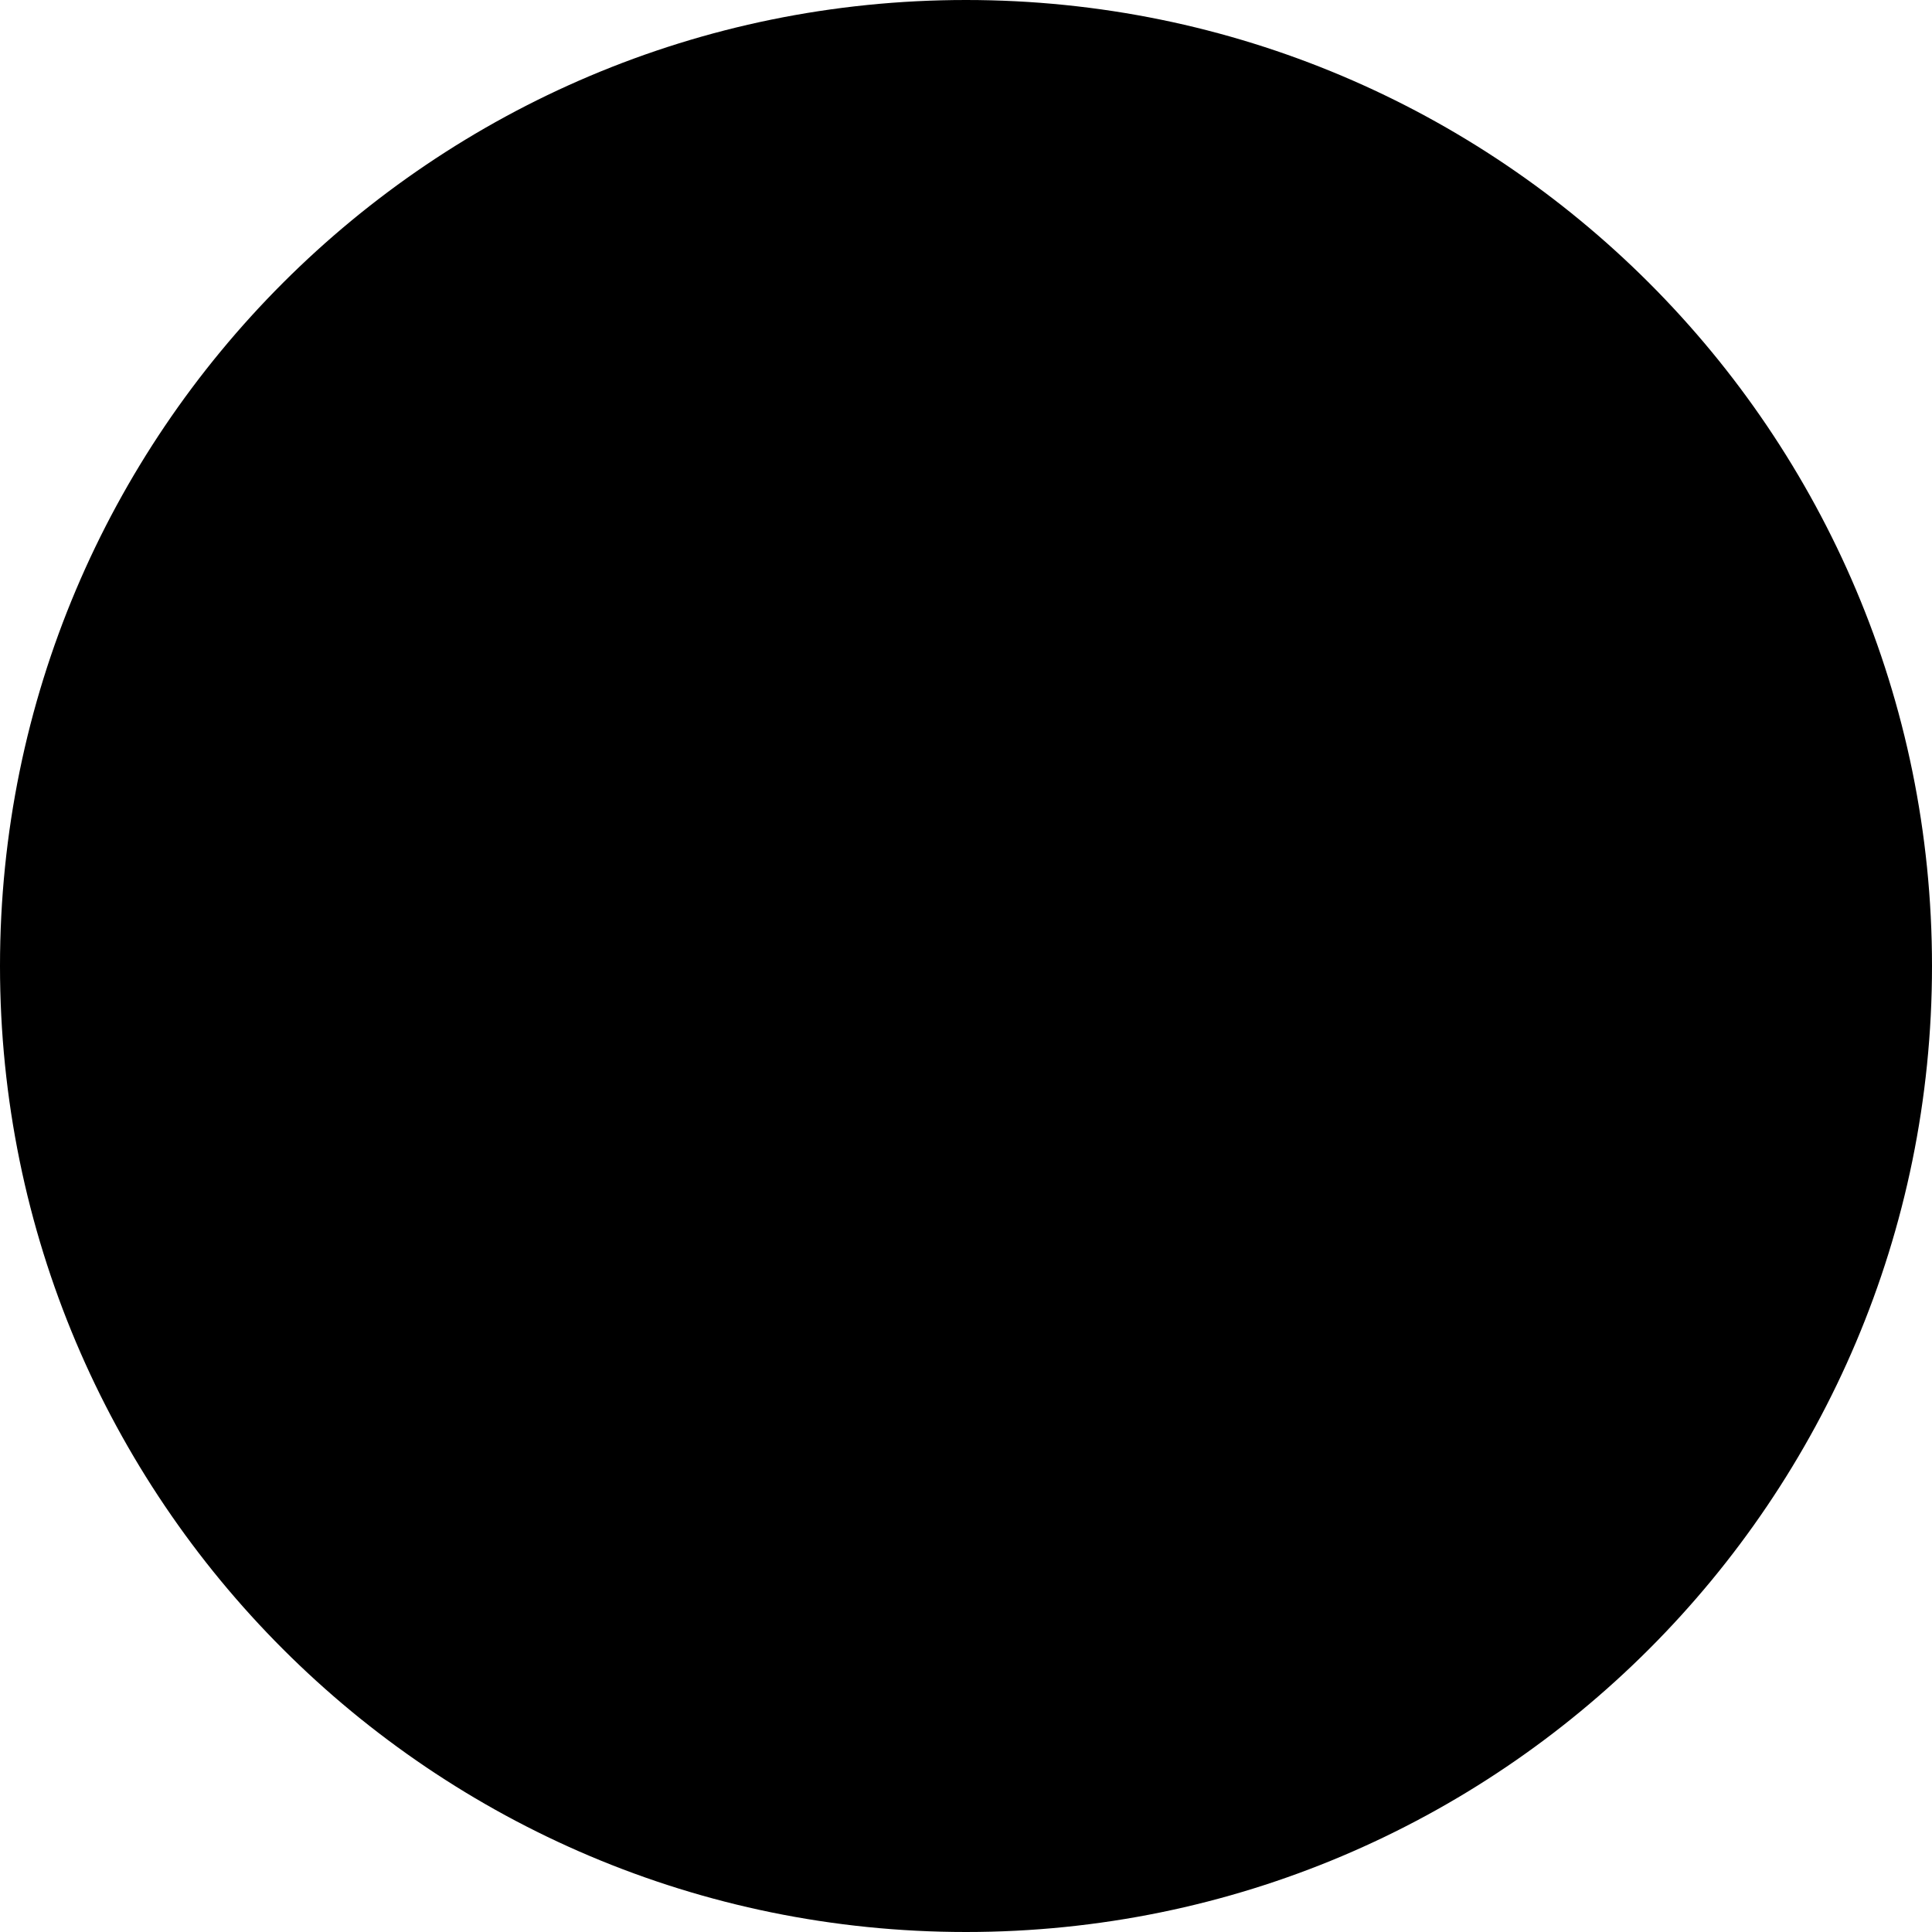
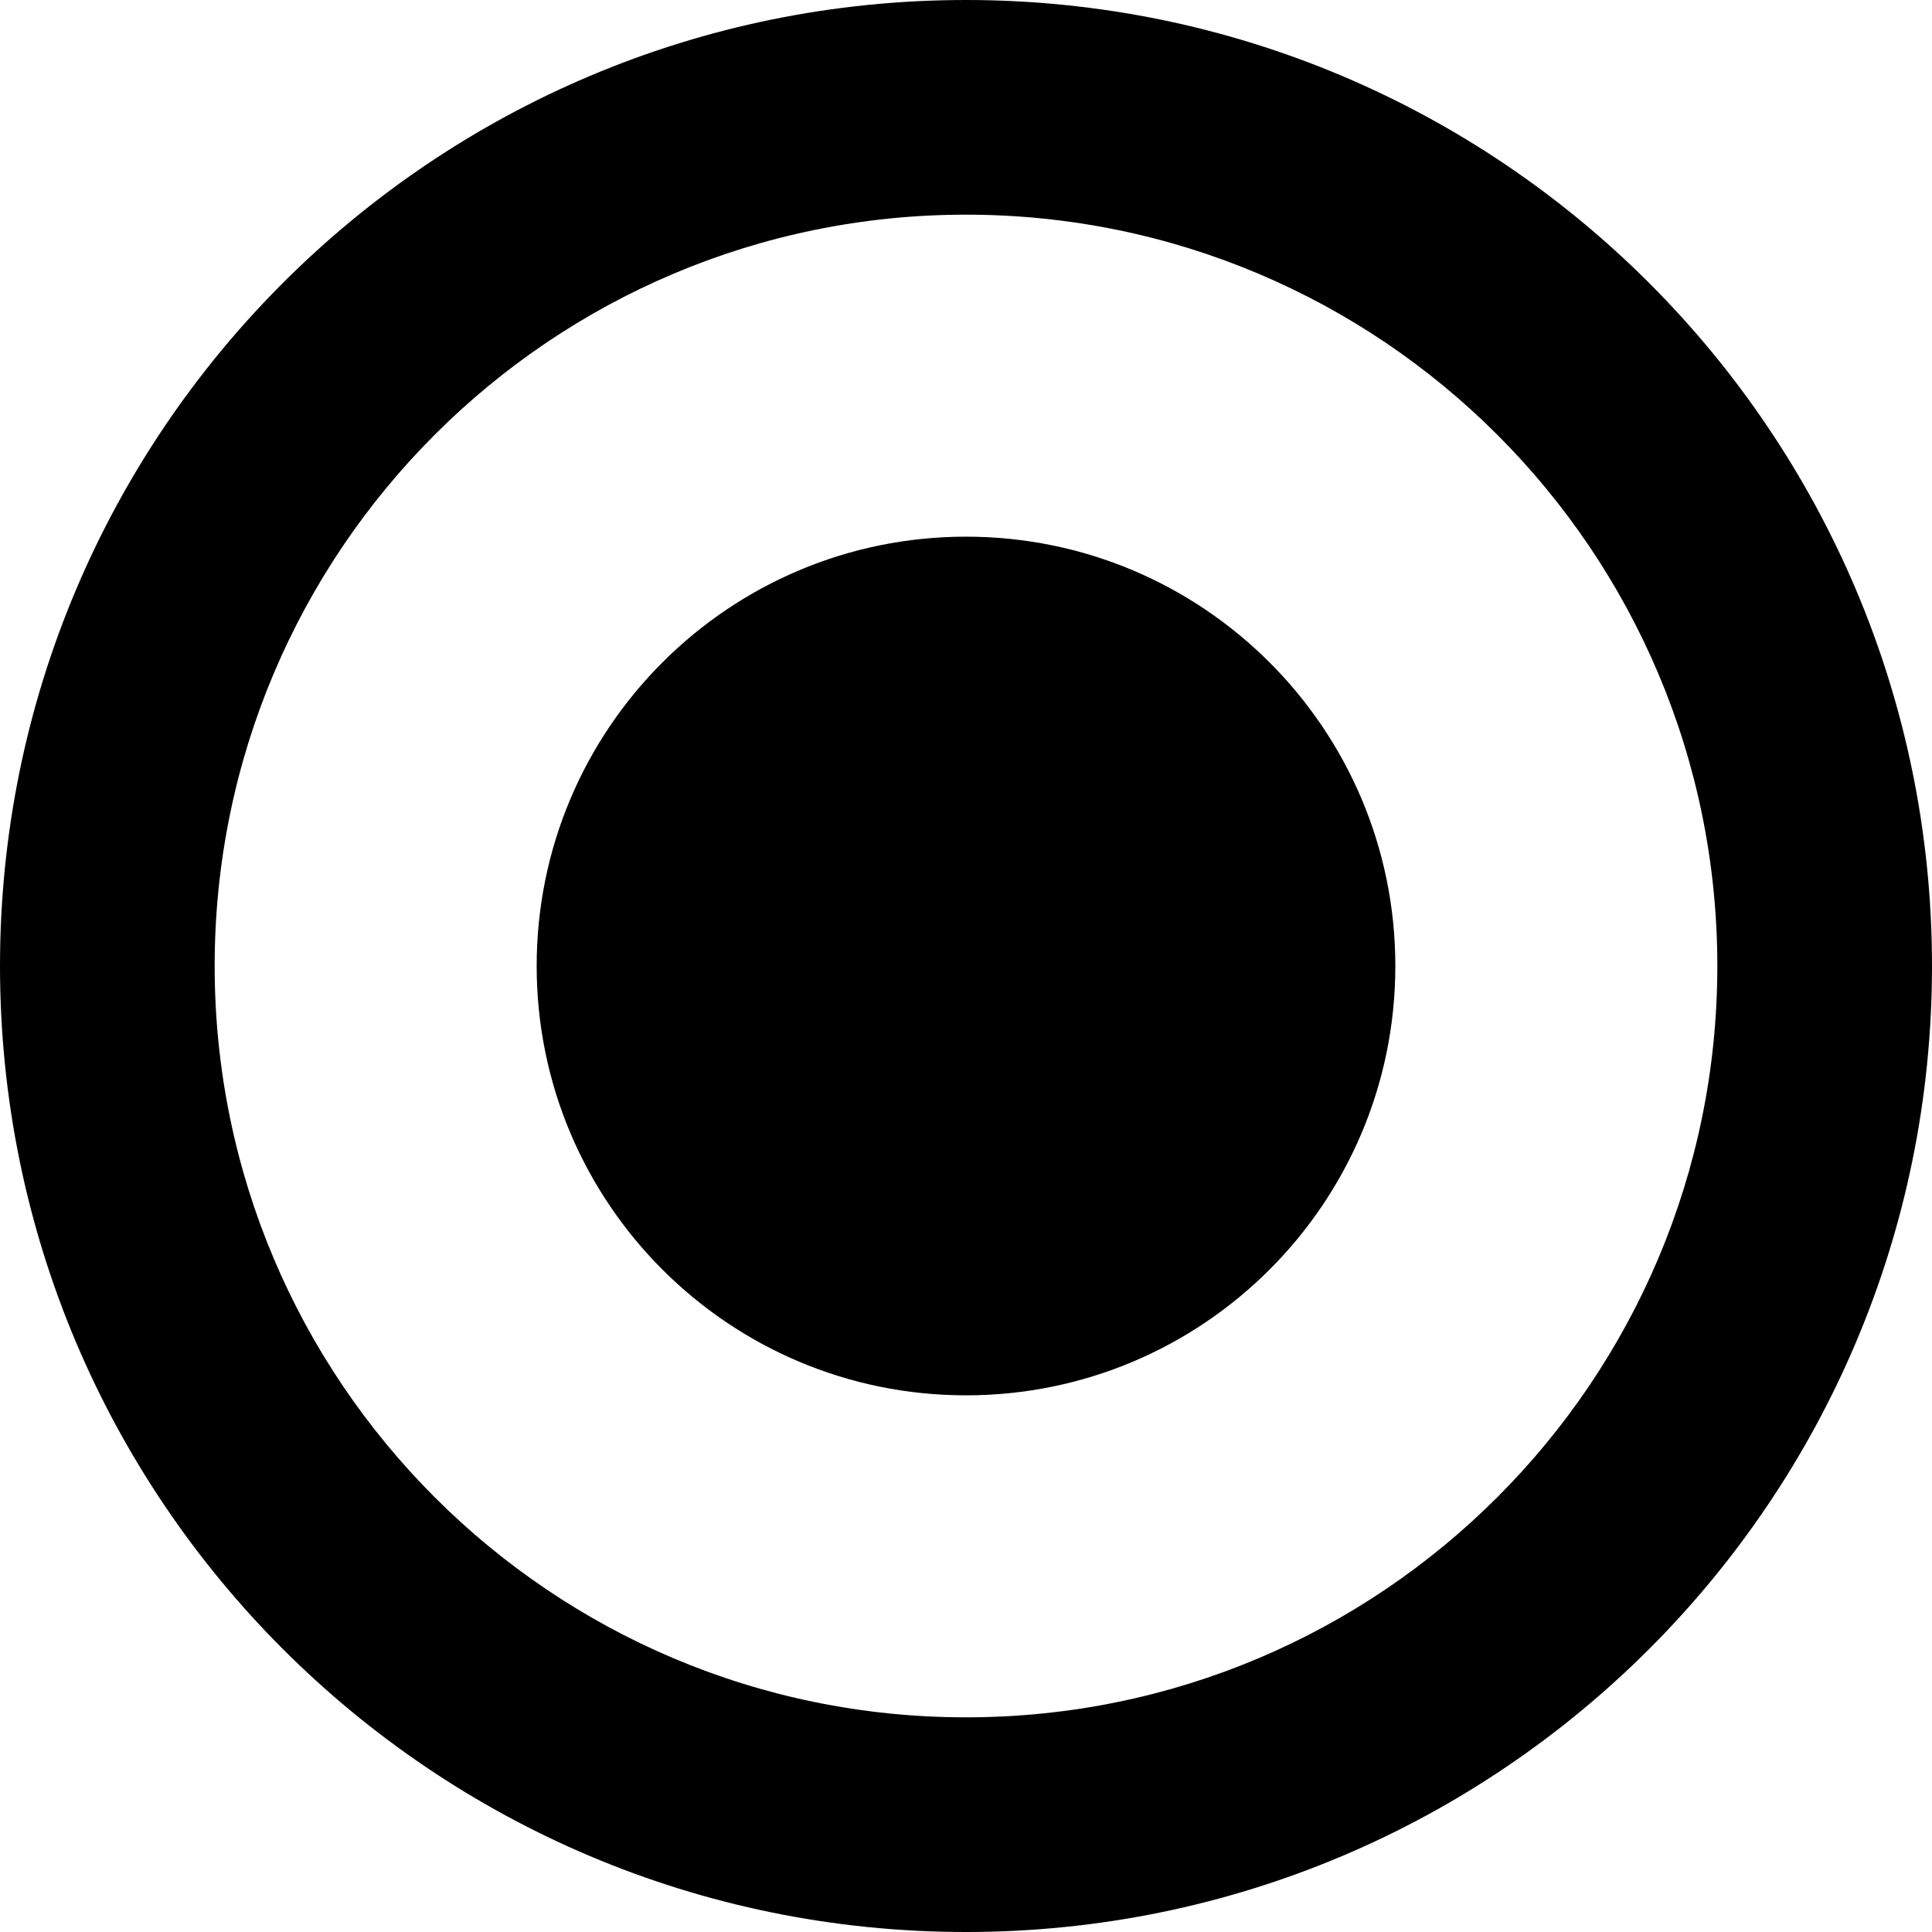
<svg xmlns="http://www.w3.org/2000/svg" viewBox="0 0 18 18">
-   <path d="M16 9c0 3.866-3.134 7-7 7s-7-3.134-7-7 3.134-7 7-7 7 3.134 7 7zm2 0c0 4.971-4.029 9-9 9s-9-4.029-9-9 4.029-9 9-9 9 4.029 9 9zm-9 4c2.209 0 4-1.791 4-4s-1.791-4-4-4-4 1.791-4 4 1.791 4 4 4z" />
+   <path d="M16 9c0 3.866-3.134 7-7 7s-7-3.134-7-7 3.134-7 7-7 7 3.134 7 7zm2 0c0 4.971-4.029 9-9 9s-9-4.029-9-9 4.029-9 9-9 9 4.029 9 9zm-9 4c2.209 0 4-1.791 4-4s-1.791-4-4-4-4 1.791-4 4 1.791 4 4 4z" clip-rule="evenodd" fill-rule="evenodd" />
</svg>
